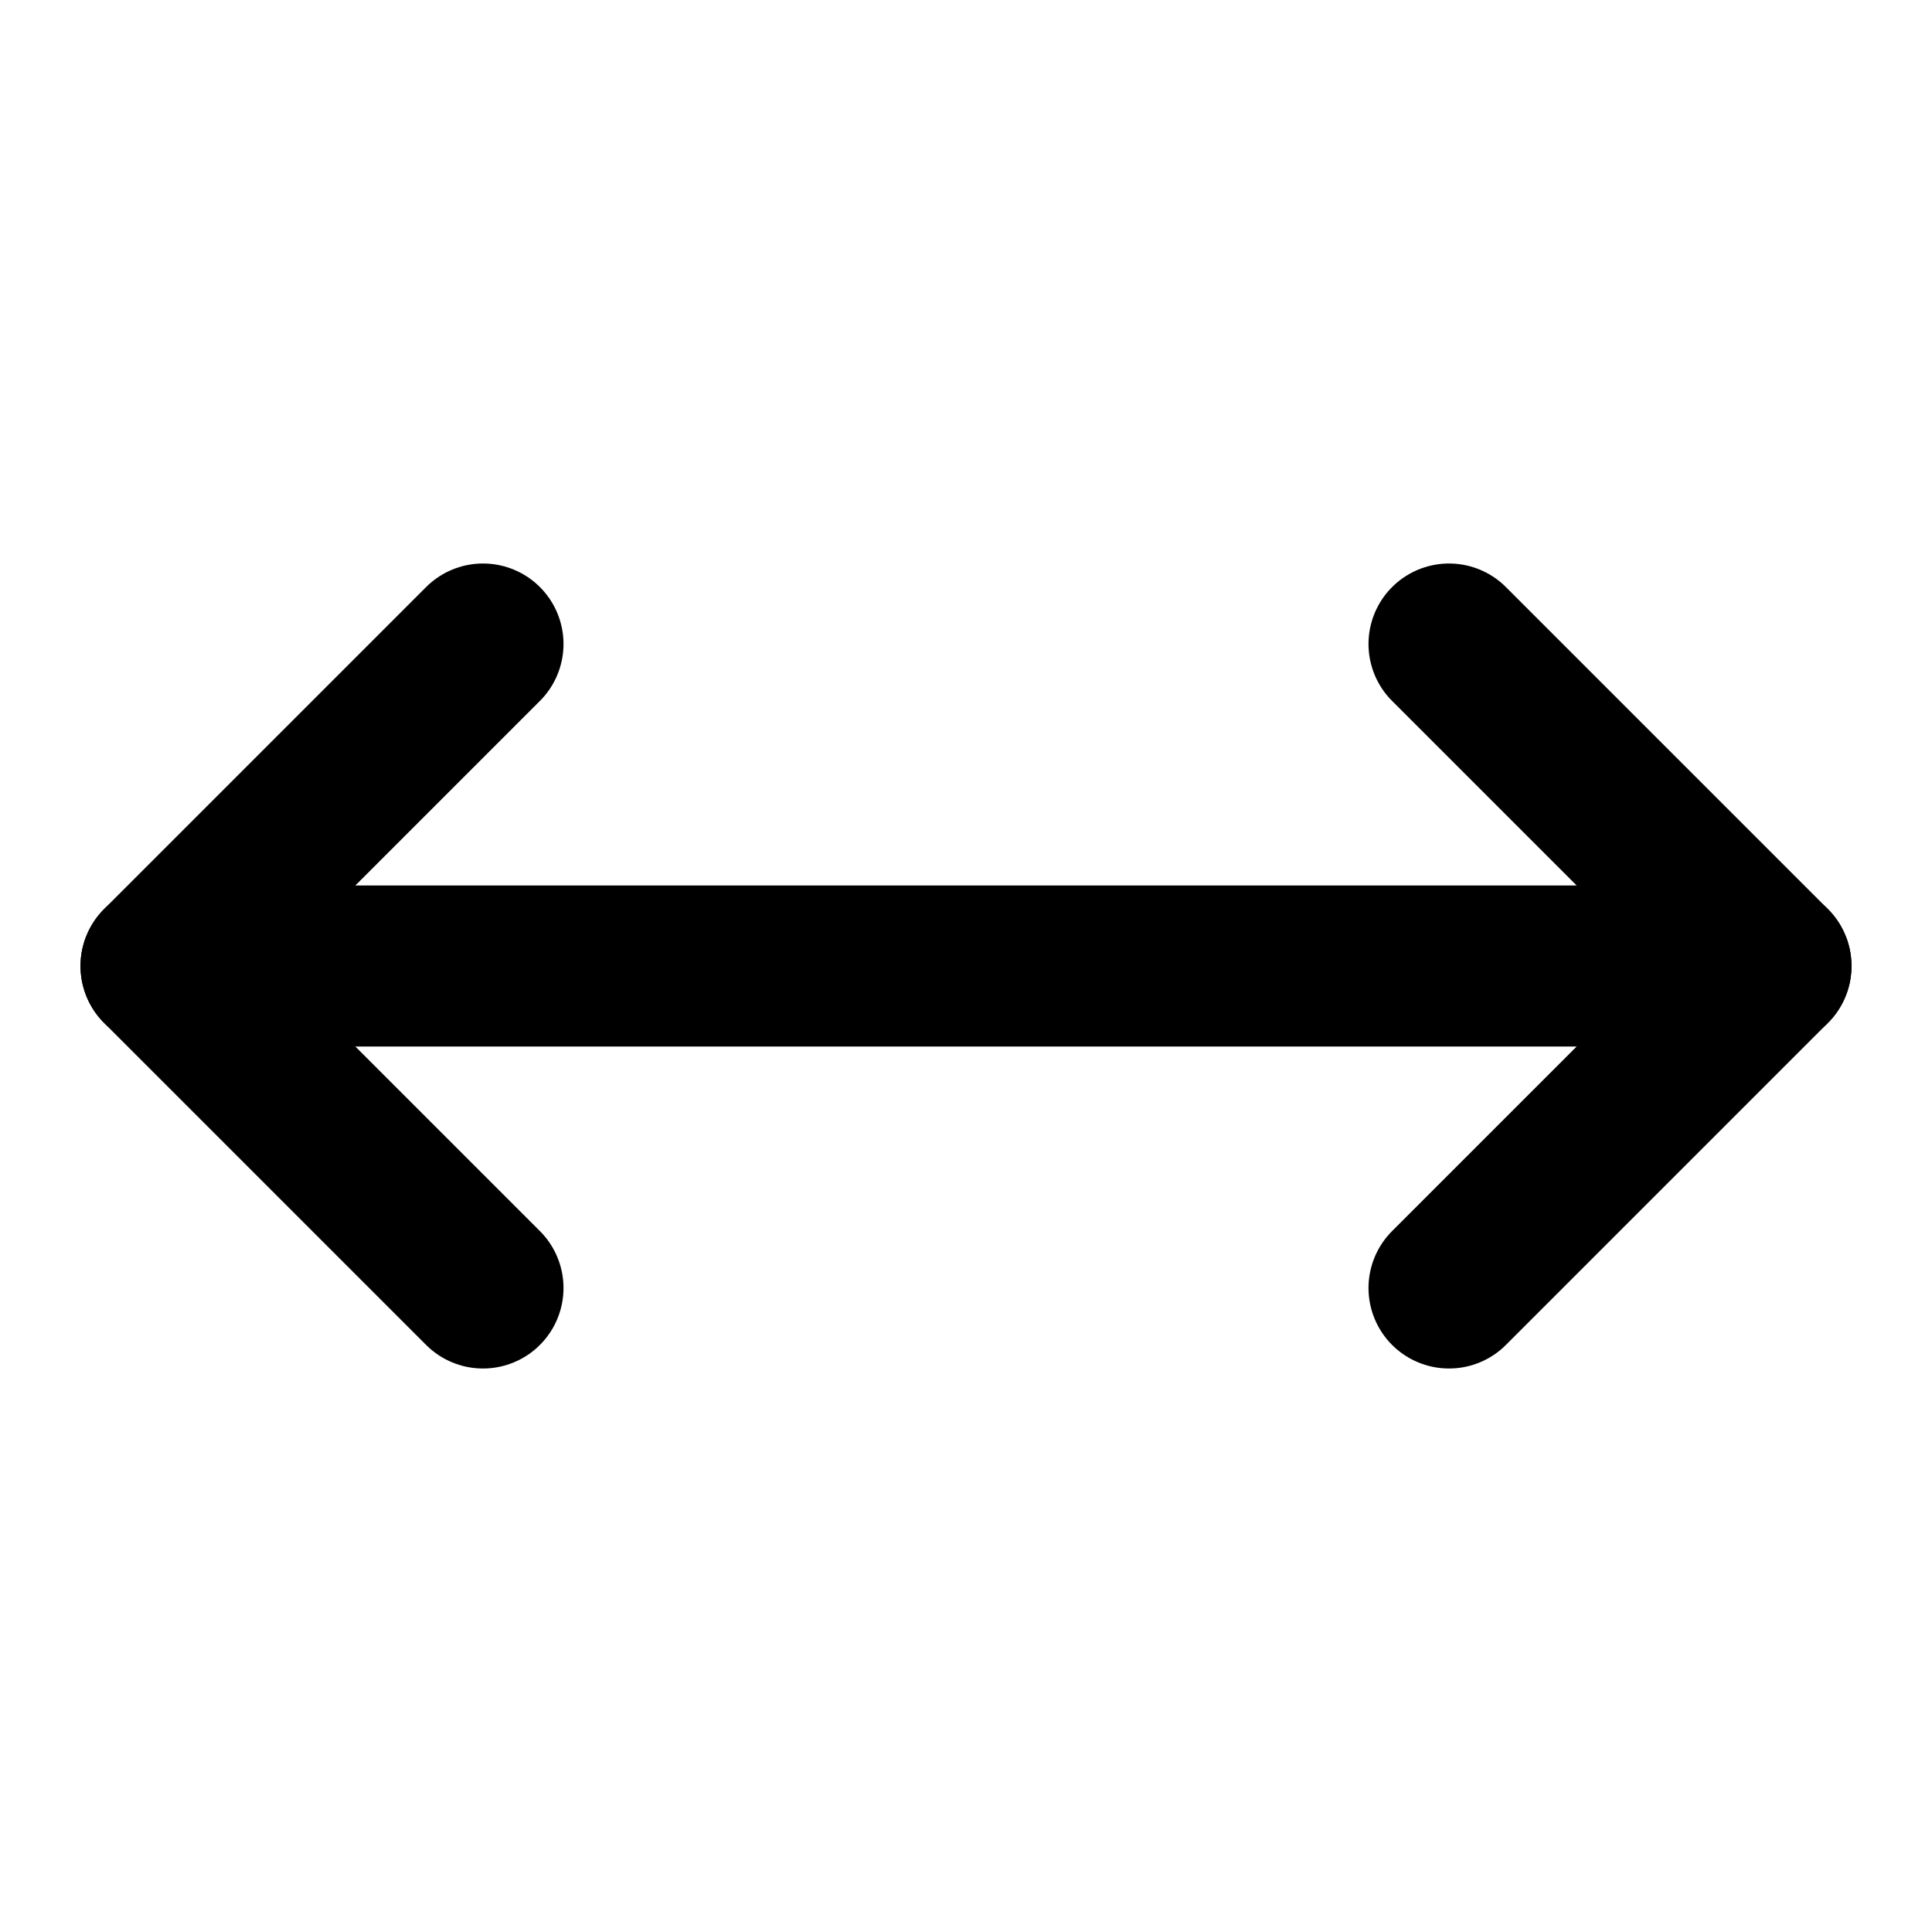
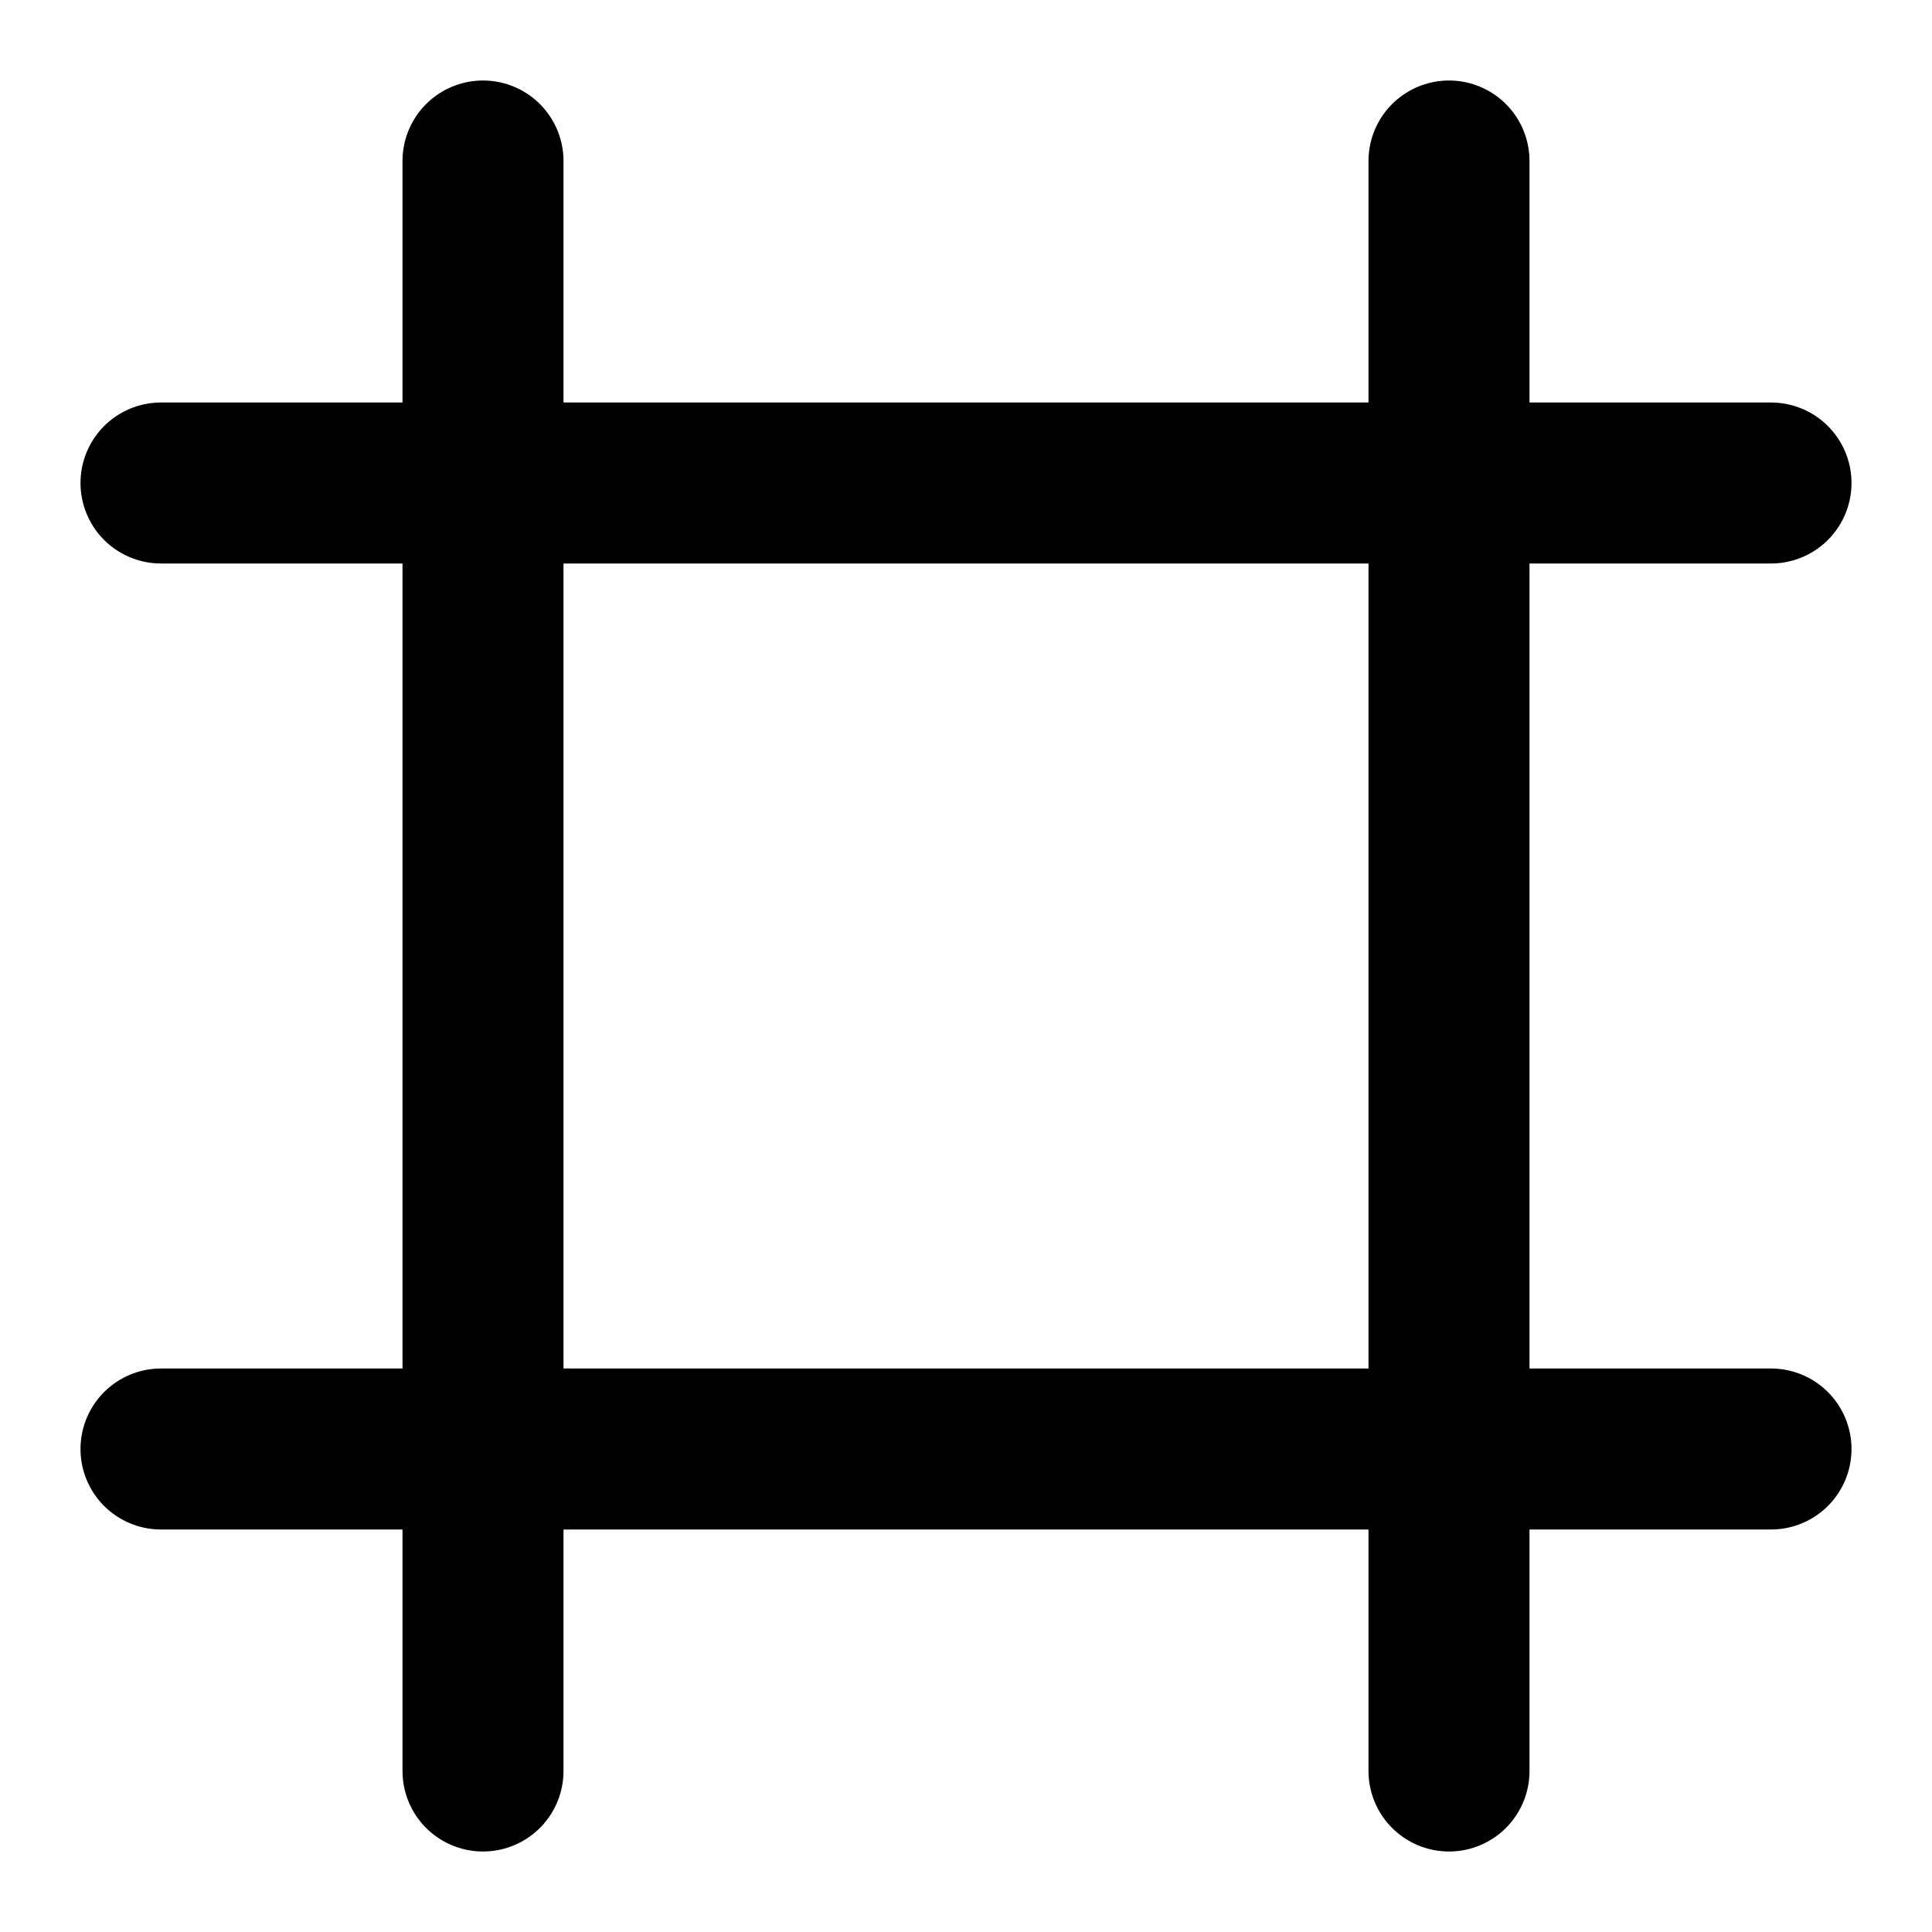
- <svg xmlns="http://www.w3.org/2000/svg" class="lucide lucide-move-horizontal" width="24" height="24" viewBox="0 0 24 24" fill="none" stroke="currentColor" stroke-width="2" stroke-linecap="round" stroke-linejoin="round">
-   <path d="m18 8 4 4-4 4" />
-   <path d="M2 12h20" />
-   <path d="m6 8-4 4 4 4" />
+ <svg xmlns="http://www.w3.org/2000/svg" width="24" height="24" viewBox="0 0 24 24" fill="none" stroke="currentColor" stroke-width="2" stroke-linecap="round" stroke-linejoin="round">
+   <path d="M6 2v20" />
+   <path d="M18 2v20" />
+   <path d="M2 6h20" />
+   <path d="M2 18h20" />
</svg>
